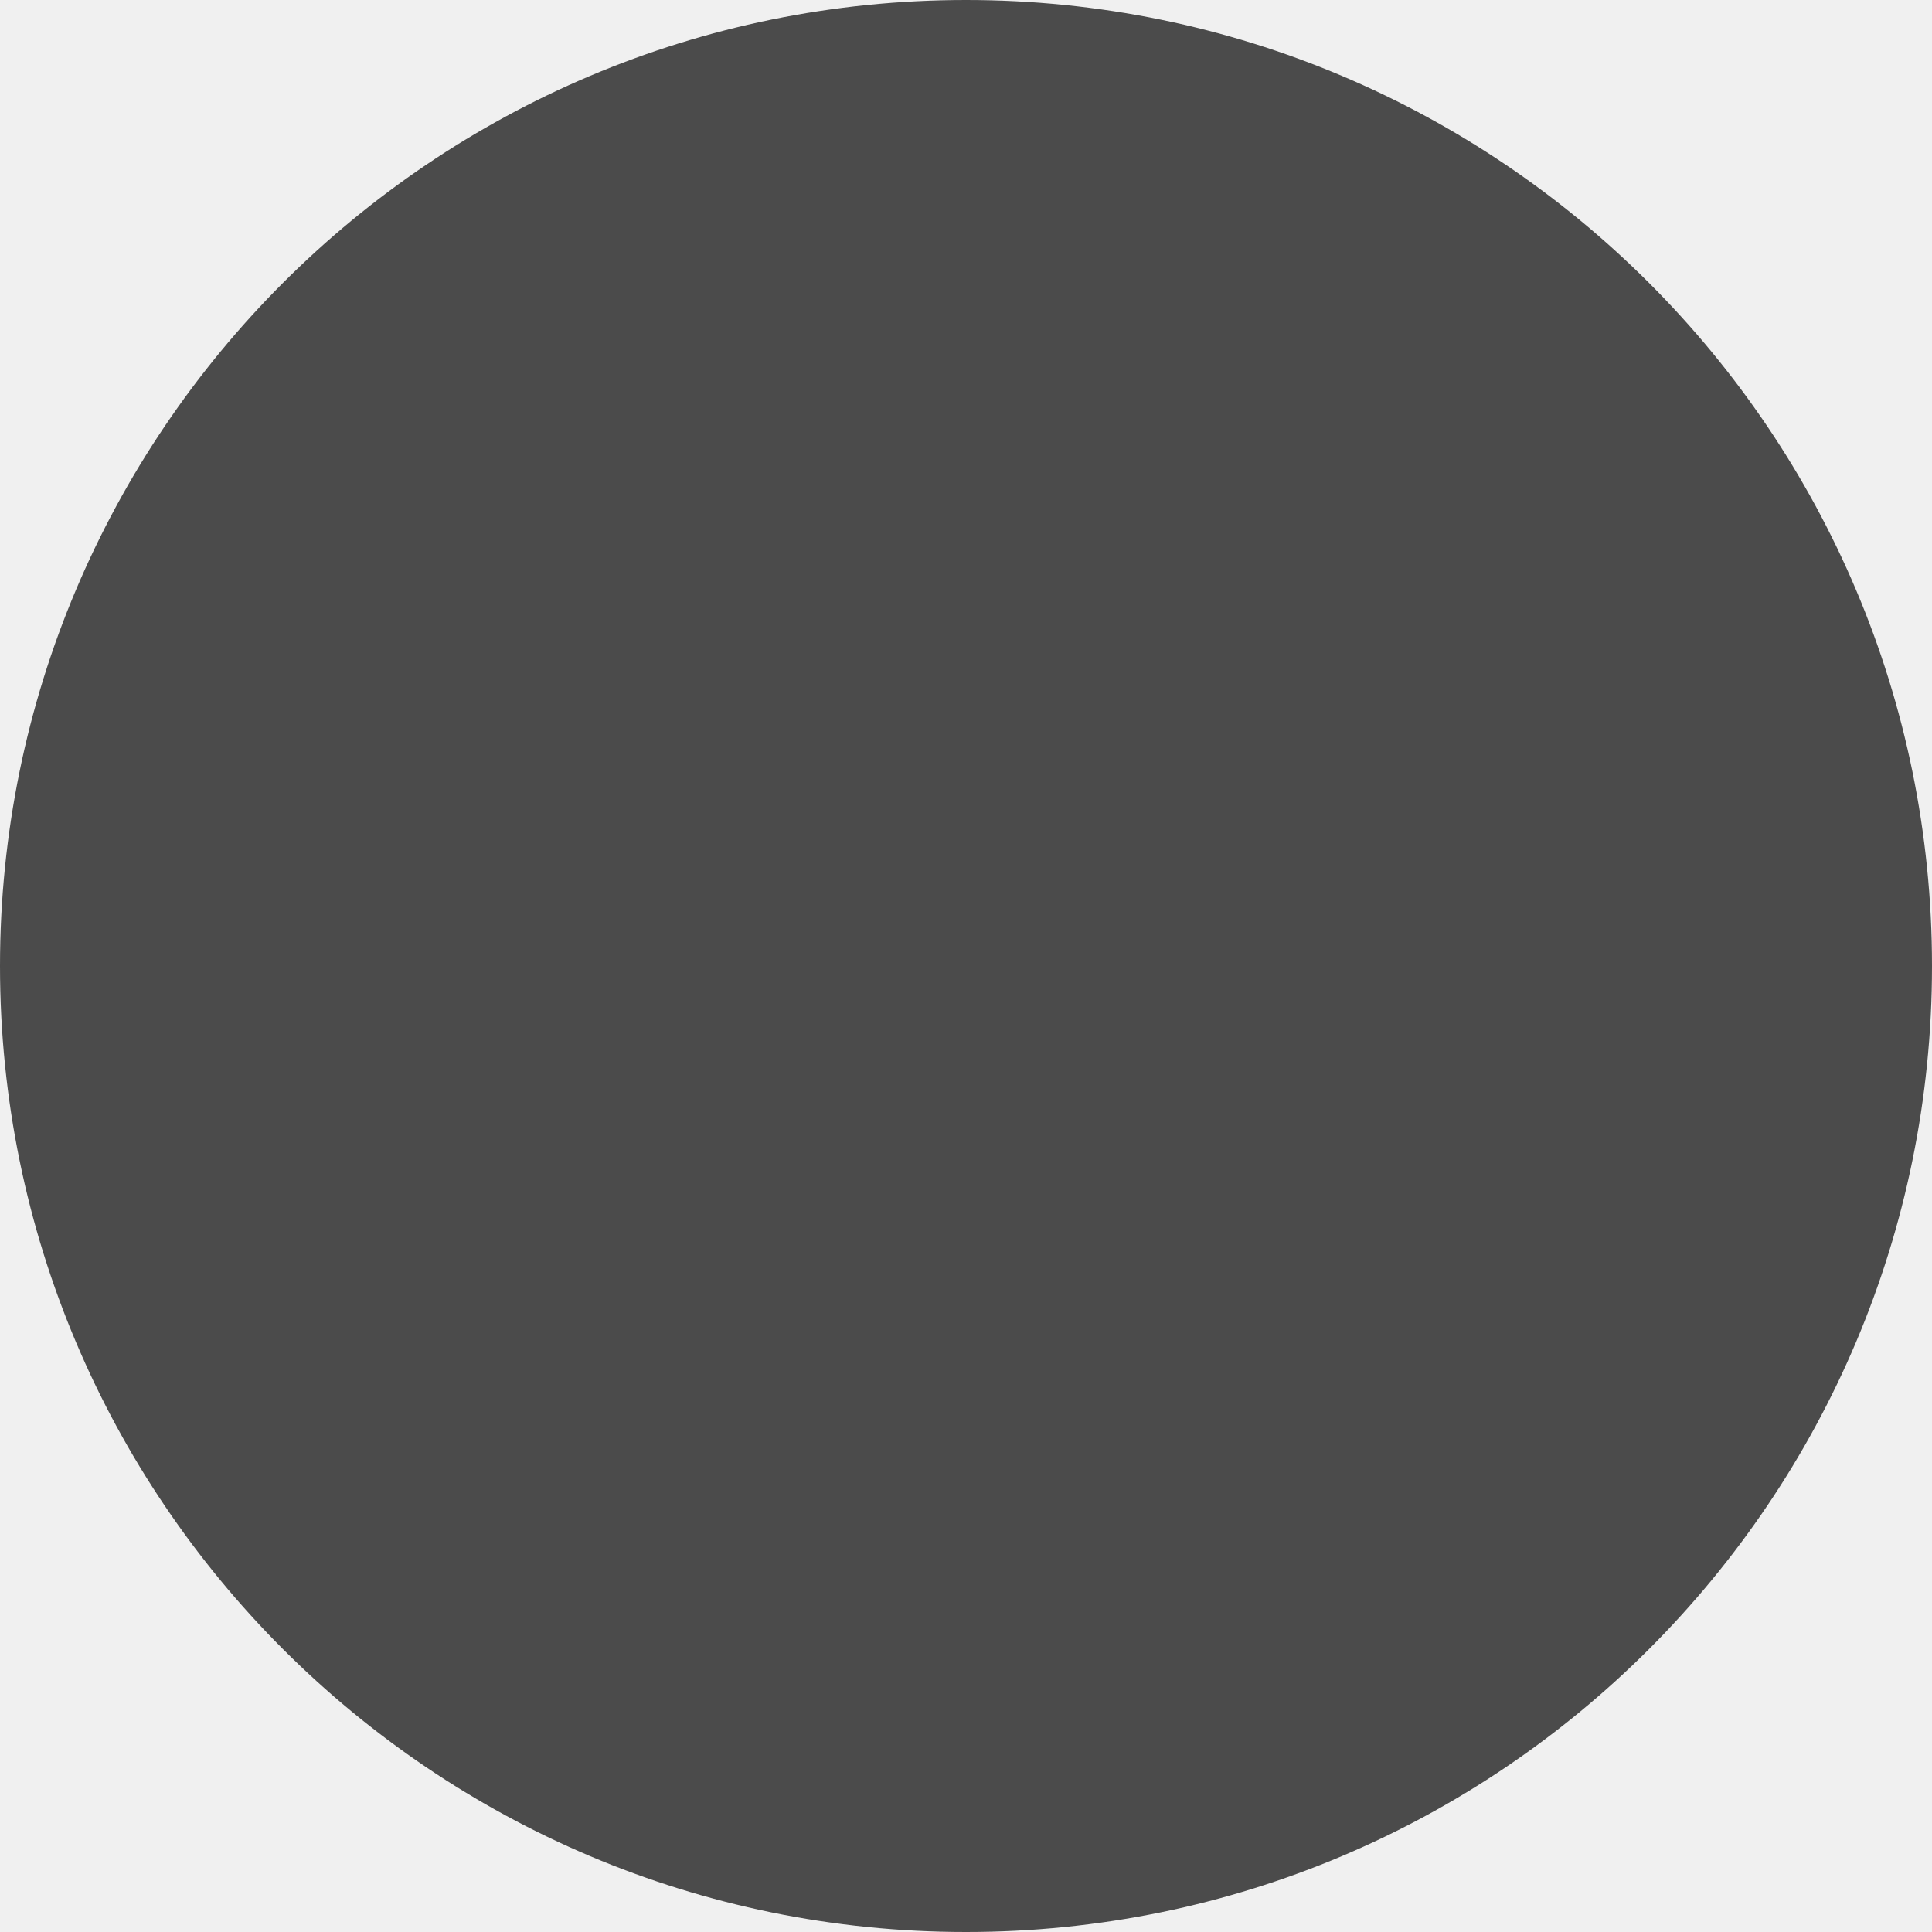
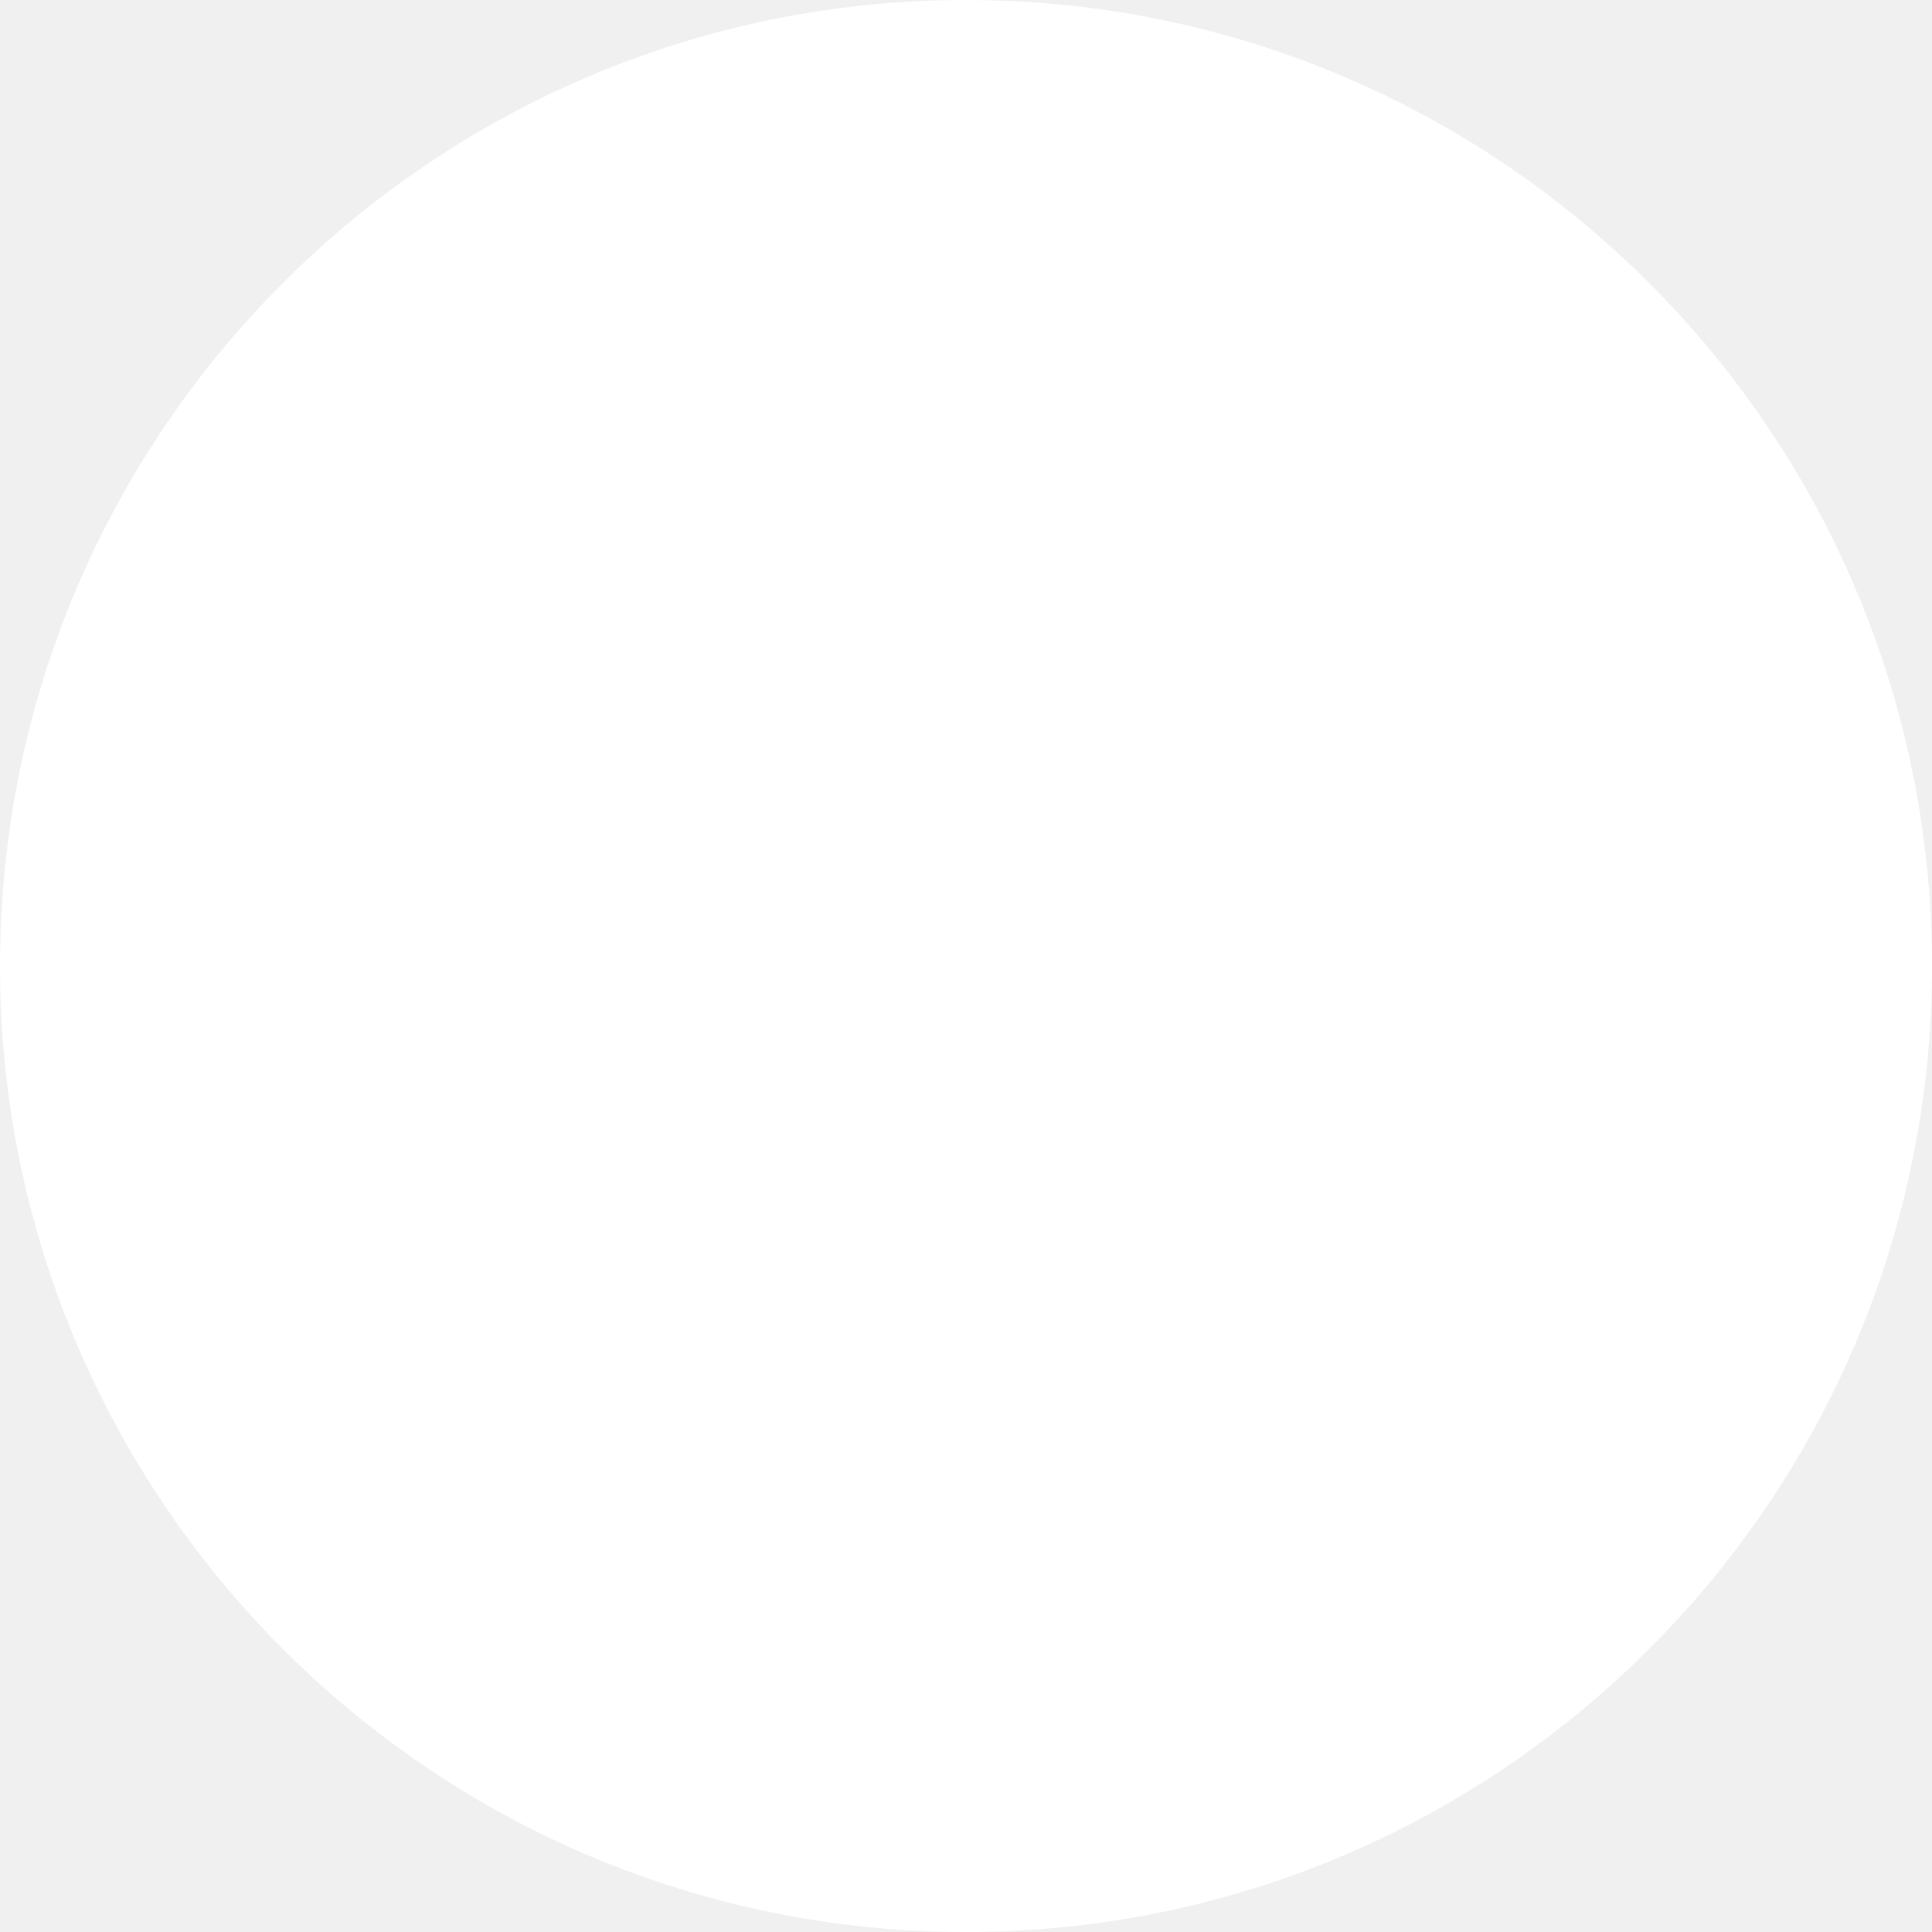
<svg xmlns="http://www.w3.org/2000/svg" preserveAspectRatio="none" overflow="visible" style="display: block;" width="4" height="4" viewBox="0 0 4 4" fill="none">
-   <circle id="Ellipse 1" cx="2" cy="2" r="2" fill="#4B4B4B" />
+   <circle id="Ellipse 1" cx="2" cy="2" r="2" fill="white" />
</svg>
